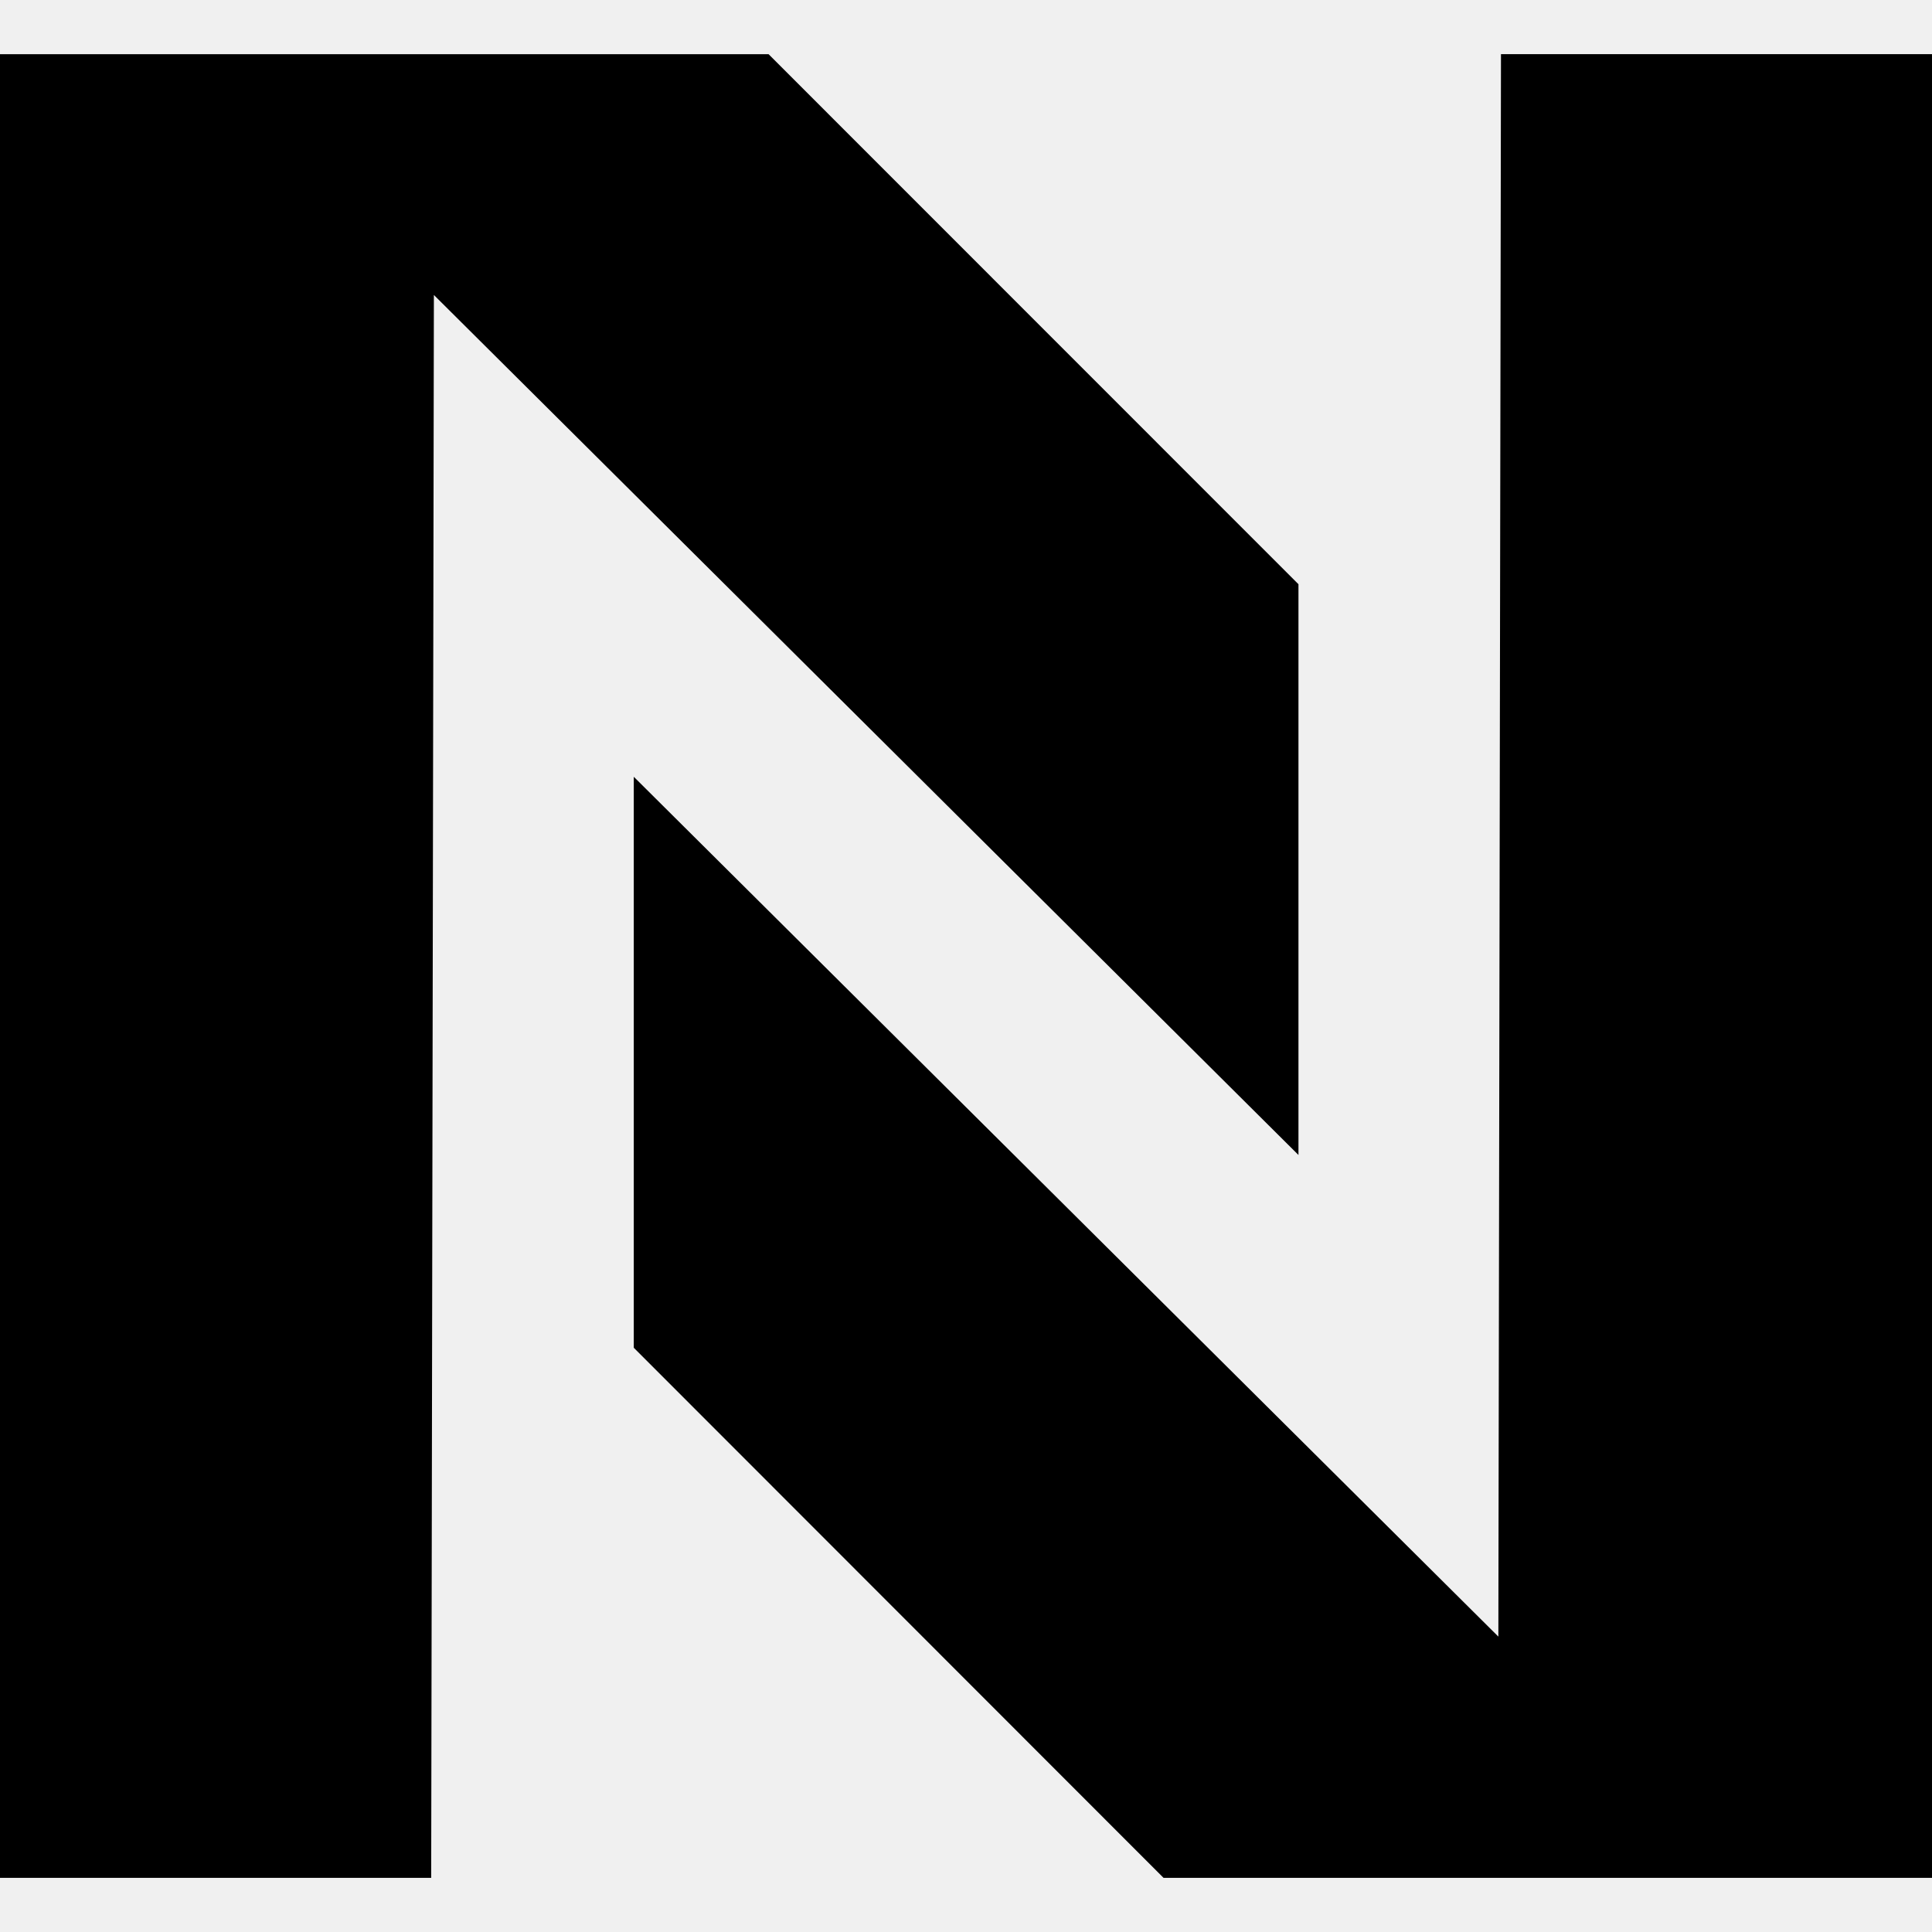
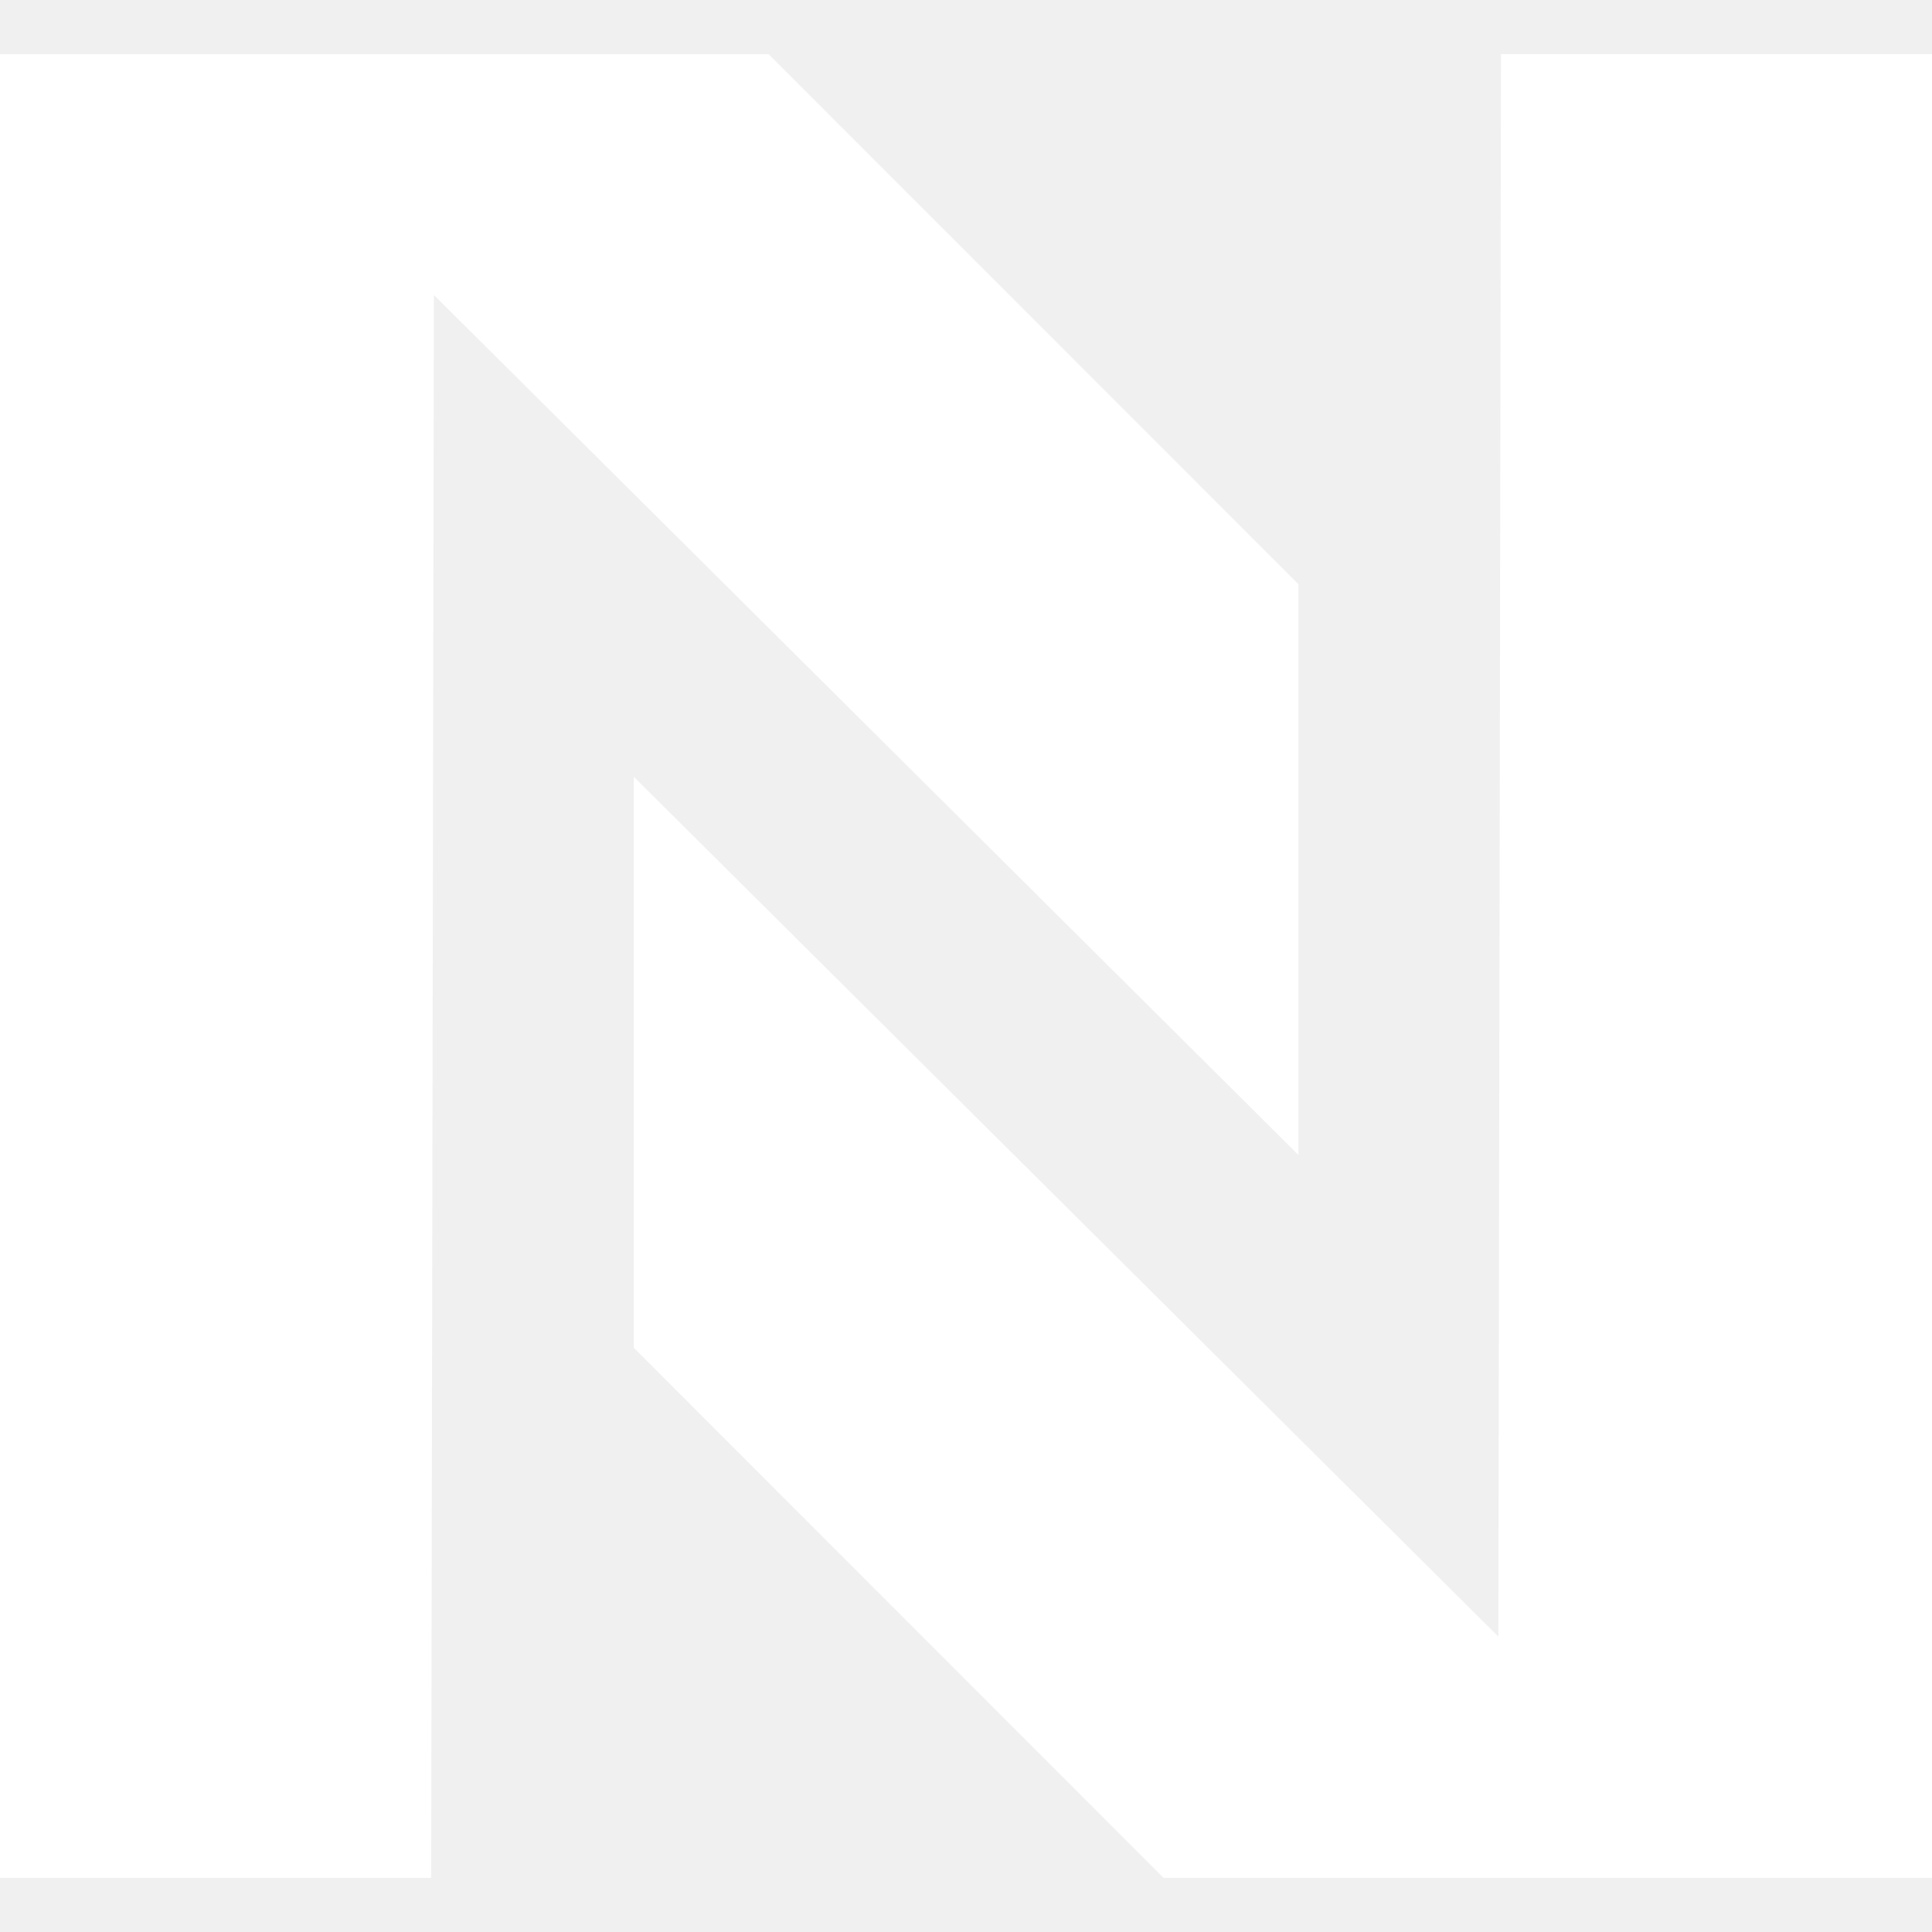
- <svg xmlns="http://www.w3.org/2000/svg" version="1.1" id="Capa_1" x="0px" y="0px" viewBox="0 0 23.631 23.631" style="enable-background:new 0 0 23.631 23.631;" xml:space="preserve">
+ <svg xmlns="http://www.w3.org/2000/svg" version="1.1" id="Capa_1" x="0px" y="0px" viewBox="0 0 23.631 23.631" style="enable-background:new 0 0 23.631 23.631;fill:#ffffff" xml:space="preserve">
  <g>
    <g>
      <polygon points="0,0.663 9.401,0.663 15.882,7.146 15.882,14.127 5.307,3.608 5.274,22.969 0,22.969   " />
      <polygon points="23.631,22.969 14.232,22.969 7.752,16.485 7.752,9.501 18.327,20.018 18.359,0.662 23.631,0.662   " />
    </g>
    <g>
	</g>
    <g>
	</g>
    <g>
	</g>
    <g>
	</g>
    <g>
	</g>
    <g>
	</g>
    <g>
	</g>
    <g>
	</g>
    <g>
	</g>
    <g>
	</g>
    <g>
	</g>
    <g>
	</g>
    <g>
	</g>
    <g>
	</g>
    <g>
	</g>
  </g>
  <g>
</g>
  <g>
</g>
  <g>
</g>
  <g>
</g>
  <g>
</g>
  <g>
</g>
  <g>
</g>
  <g>
</g>
  <g>
</g>
  <g>
</g>
  <g>
</g>
  <g>
</g>
  <g>
</g>
  <g>
</g>
  <g>
</g>
</svg>
